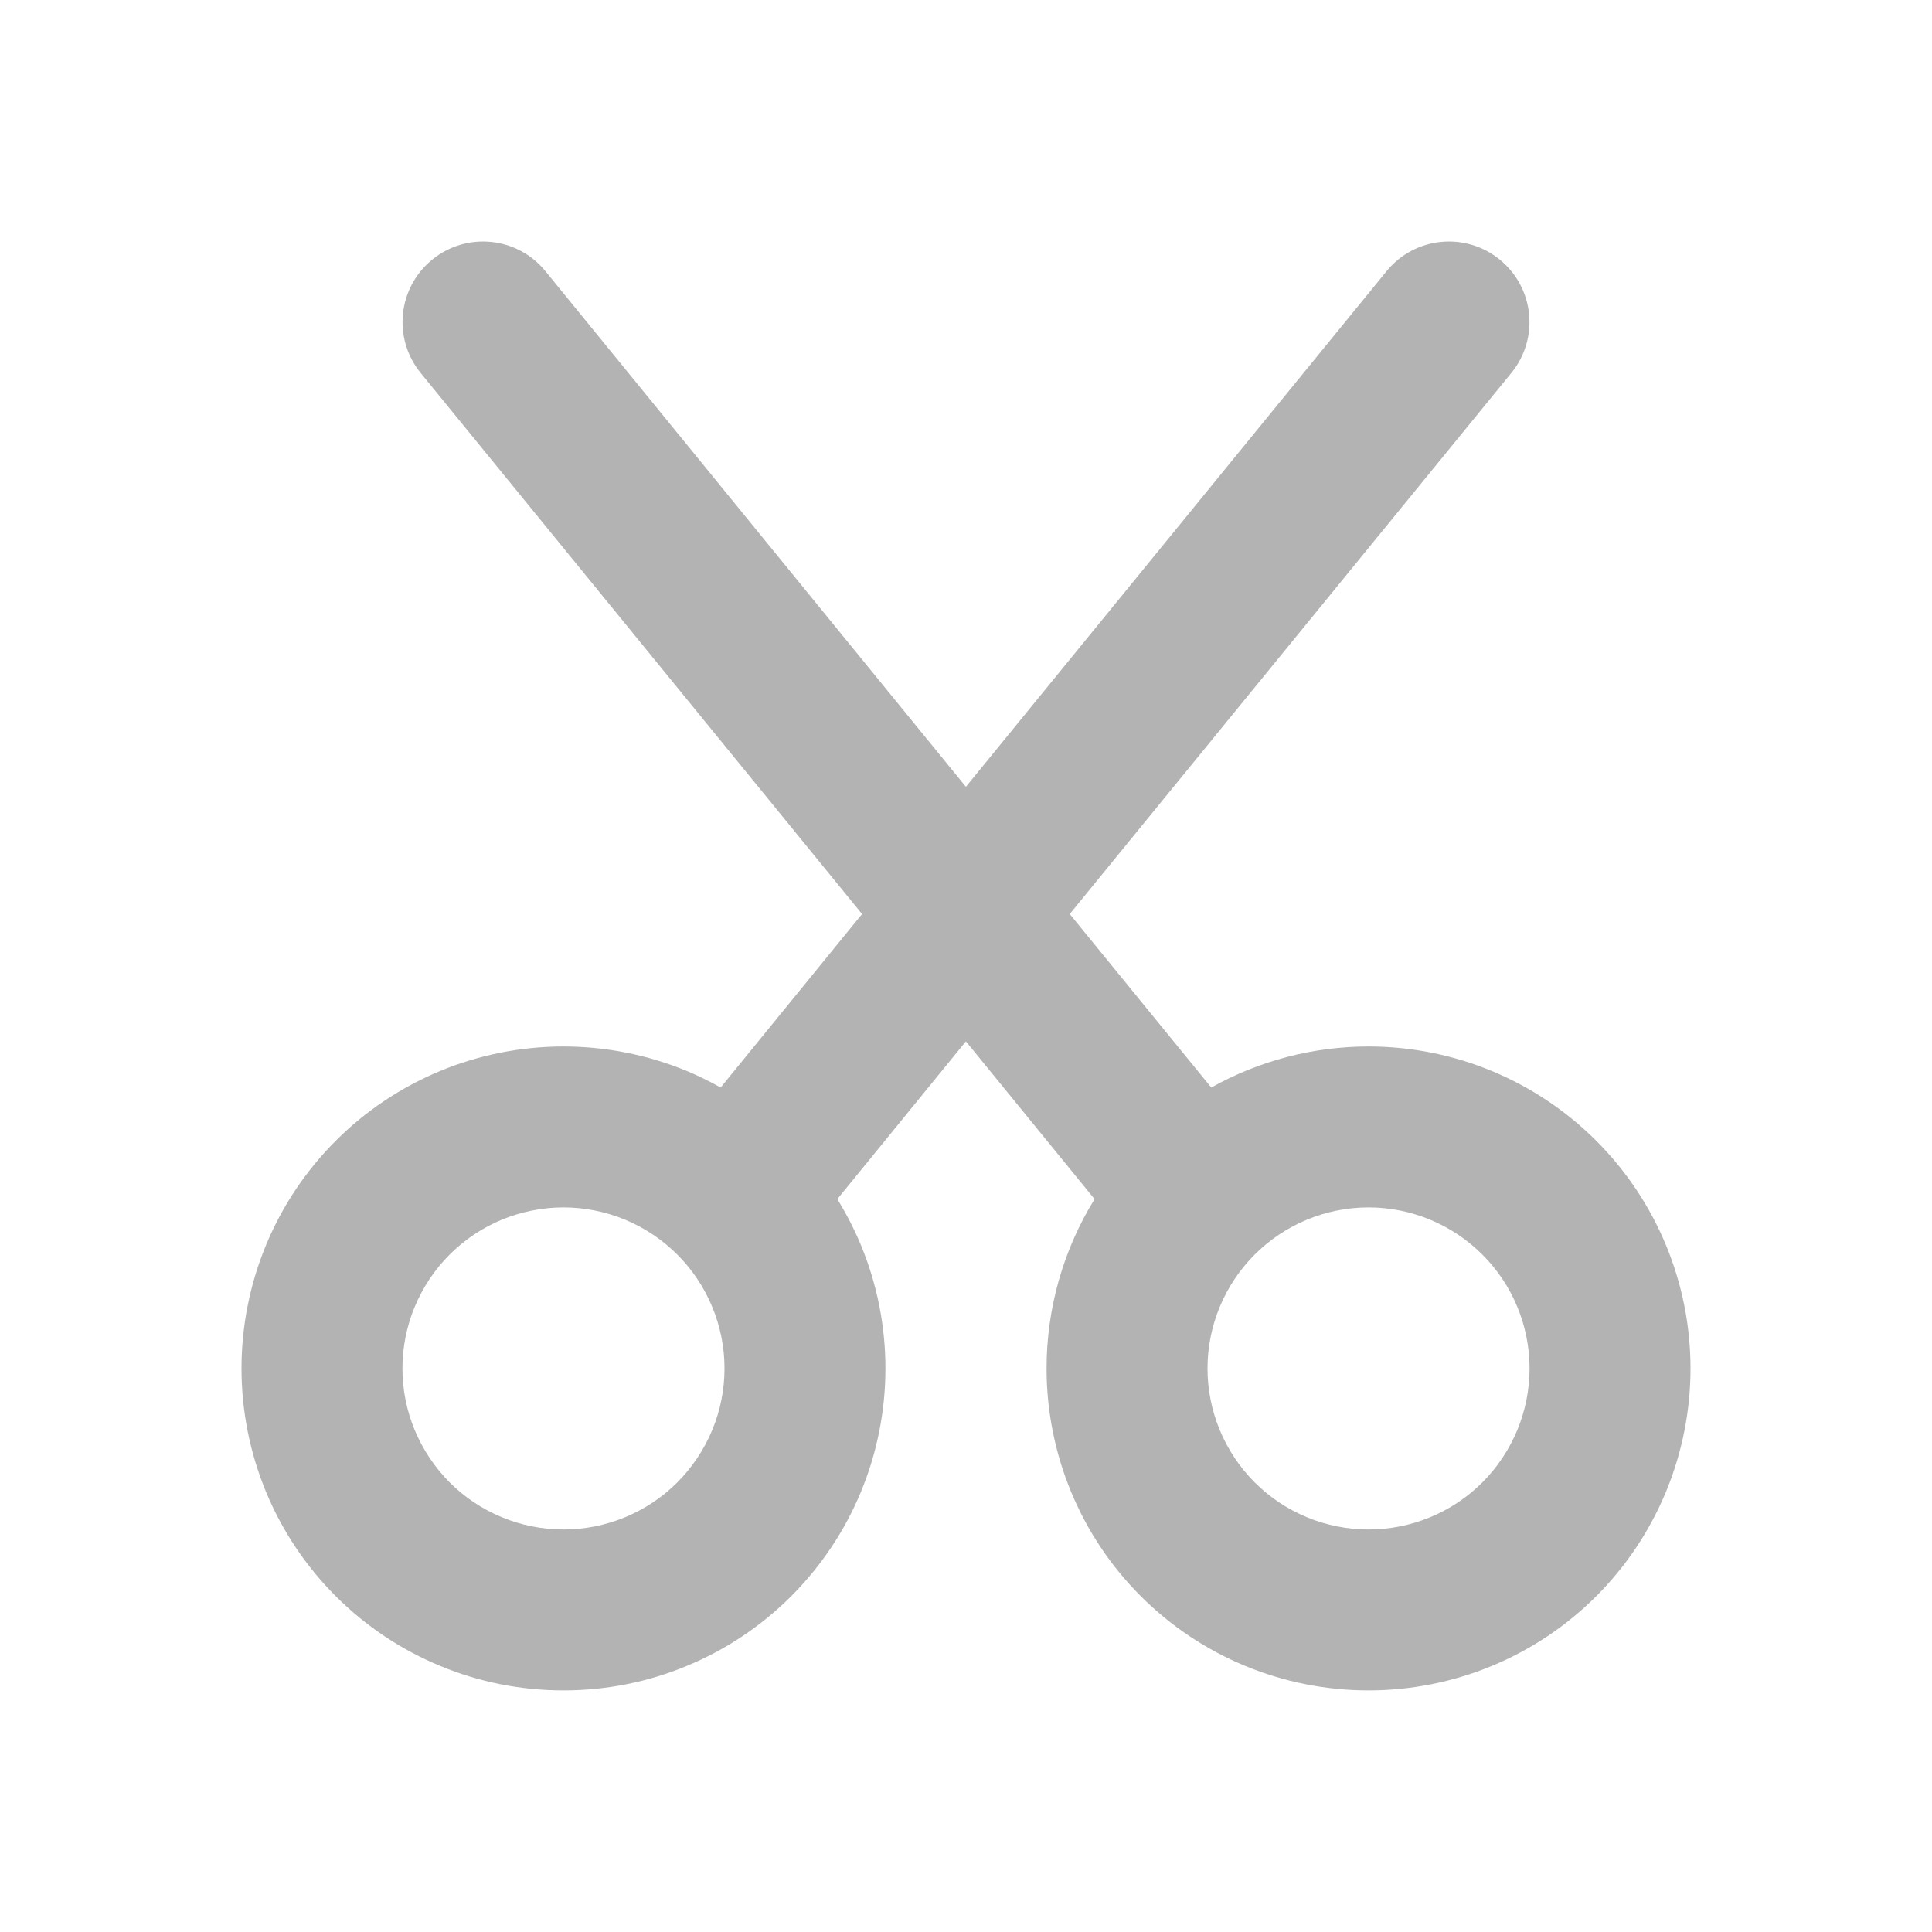
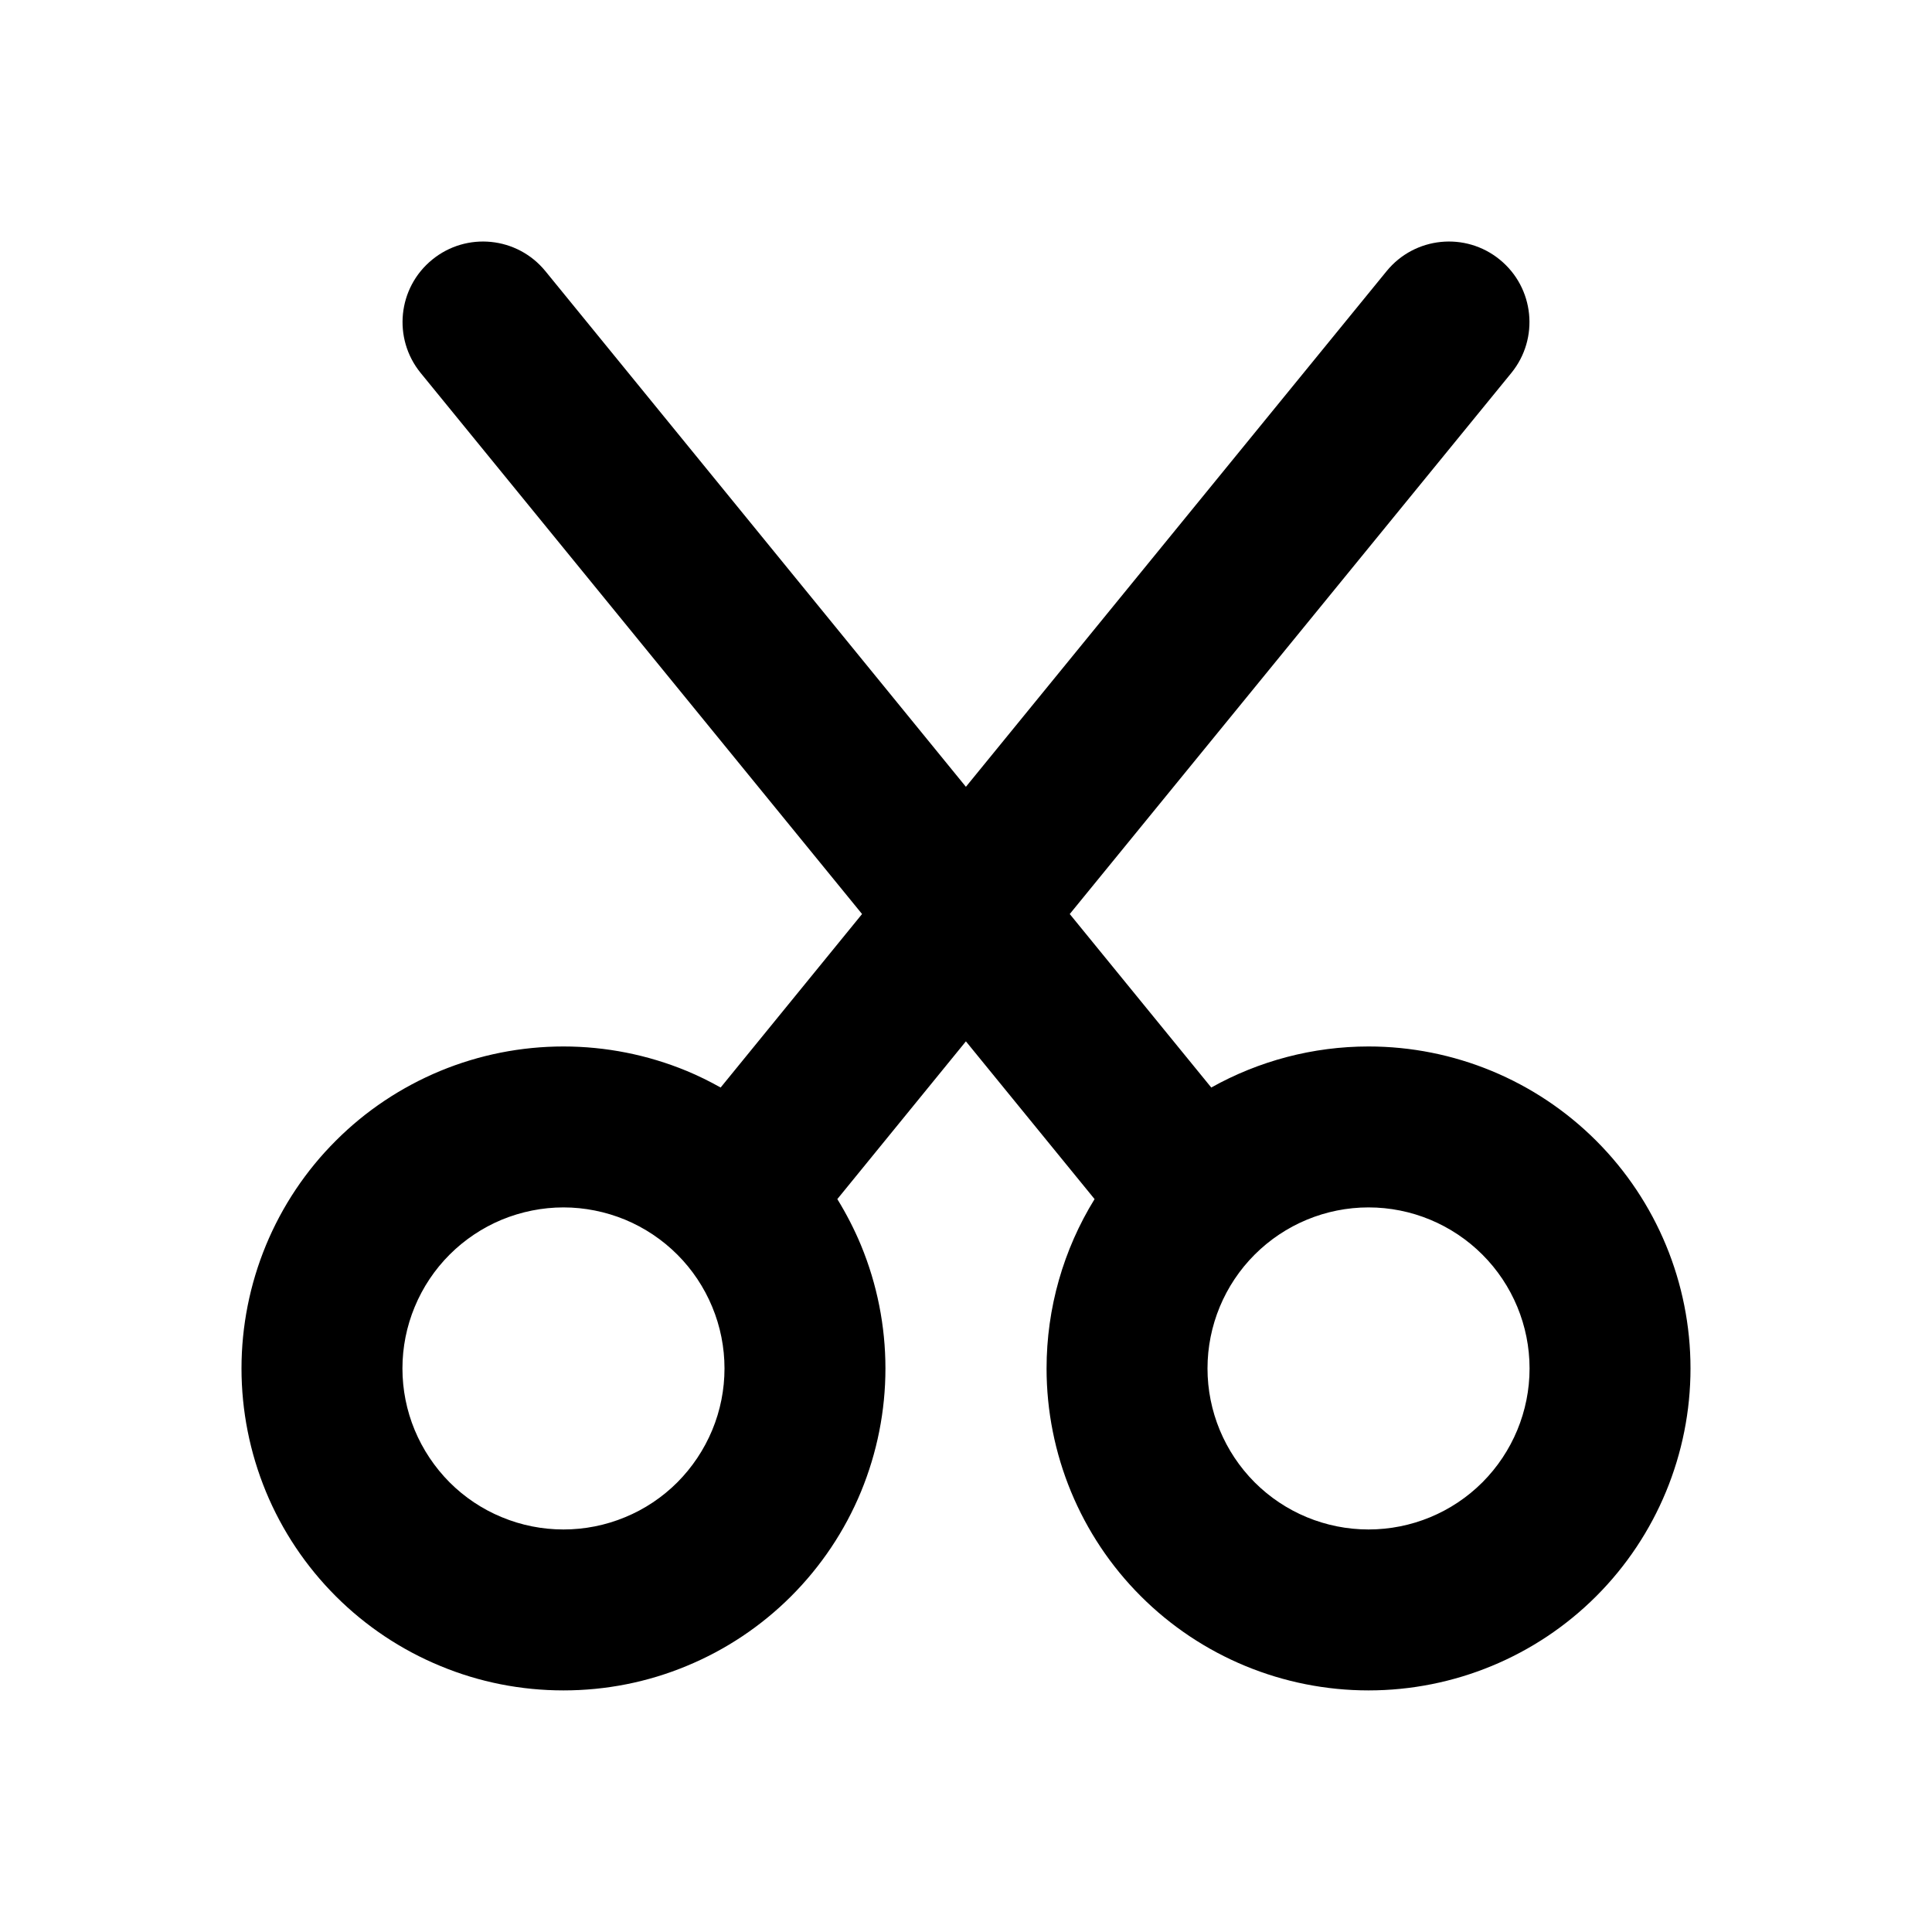
<svg xmlns="http://www.w3.org/2000/svg" width="20" height="20" viewBox="0 0 20 20" fill="none">
-   <path d="M14.354 2.807C14.645 2.45 15.17 2.397 15.526 2.688C15.883 2.979 15.936 3.503 15.646 3.86L11.074 9.462L12.539 11.258C13.032 10.982 13.592 10.833 14.167 10.833C15.051 10.833 15.899 11.184 16.524 11.809C17.149 12.434 17.5 13.282 17.5 14.166C17.5 15.05 17.149 15.899 16.524 16.524C15.899 17.149 15.051 17.499 14.167 17.499C13.283 17.499 12.435 17.149 11.81 16.524C11.184 15.899 10.834 15.05 10.834 14.166C10.834 13.542 11.008 12.936 11.331 12.413L9.999 10.78L8.668 12.413C8.762 12.566 8.844 12.725 8.913 12.891C9.08 13.295 9.166 13.729 9.166 14.166C9.166 14.604 9.08 15.037 8.913 15.442C8.746 15.846 8.5 16.214 8.19 16.524C7.881 16.833 7.513 17.079 7.108 17.246C6.704 17.414 6.271 17.499 5.833 17.499C5.395 17.499 4.962 17.414 4.558 17.246C4.153 17.079 3.785 16.833 3.476 16.524C3.166 16.214 2.92 15.846 2.753 15.442C2.586 15.037 2.5 14.604 2.5 14.166C2.5 13.729 2.586 13.295 2.753 12.891C2.92 12.487 3.166 12.118 3.476 11.809C3.785 11.499 4.153 11.254 4.558 11.086C4.962 10.919 5.395 10.833 5.833 10.833C6.27 10.833 6.704 10.919 7.108 11.086C7.229 11.136 7.346 11.194 7.46 11.258L8.924 9.462L4.354 3.86C4.064 3.503 4.117 2.979 4.474 2.688C4.83 2.397 5.355 2.45 5.646 2.807L9.999 8.145L14.354 2.807ZM5.833 12.499C5.614 12.499 5.397 12.543 5.195 12.626C4.993 12.71 4.809 12.833 4.654 12.988C4.5 13.142 4.377 13.326 4.293 13.529C4.209 13.731 4.166 13.948 4.166 14.166C4.166 14.385 4.209 14.602 4.293 14.804C4.377 15.006 4.5 15.19 4.654 15.345C4.809 15.5 4.993 15.623 5.195 15.706C5.397 15.79 5.614 15.833 5.833 15.833C6.052 15.833 6.269 15.79 6.471 15.706C6.673 15.623 6.857 15.5 7.012 15.345C7.166 15.19 7.289 15.006 7.373 14.804C7.457 14.602 7.5 14.385 7.5 14.166C7.5 13.948 7.457 13.731 7.373 13.529C7.289 13.326 7.166 13.142 7.012 12.988C6.857 12.833 6.673 12.71 6.471 12.626C6.269 12.543 6.052 12.499 5.833 12.499ZM14.167 12.499C13.725 12.499 13.301 12.675 12.988 12.988C12.676 13.3 12.5 13.724 12.5 14.166C12.5 14.608 12.676 15.032 12.988 15.345C13.301 15.658 13.725 15.833 14.167 15.833C14.609 15.833 15.033 15.658 15.346 15.345C15.658 15.032 15.834 14.608 15.834 14.166C15.834 13.724 15.658 13.3 15.346 12.988C15.033 12.675 14.609 12.499 14.167 12.499Z" fill="black" fill-opacity="0.3" />
+   <path d="M14.354 2.807C14.645 2.45 15.17 2.397 15.526 2.688C15.883 2.979 15.936 3.503 15.646 3.86L11.074 9.462L12.539 11.258C13.032 10.982 13.592 10.833 14.167 10.833C15.051 10.833 15.899 11.184 16.524 11.809C17.149 12.434 17.5 13.282 17.5 14.166C17.5 15.05 17.149 15.899 16.524 16.524C15.899 17.149 15.051 17.499 14.167 17.499C13.283 17.499 12.435 17.149 11.81 16.524C11.184 15.899 10.834 15.05 10.834 14.166C10.834 13.542 11.008 12.936 11.331 12.413L9.999 10.78L8.668 12.413C8.762 12.566 8.844 12.725 8.913 12.891C9.08 13.295 9.166 13.729 9.166 14.166C9.166 14.604 9.08 15.037 8.913 15.442C8.746 15.846 8.5 16.214 8.19 16.524C7.881 16.833 7.513 17.079 7.108 17.246C6.704 17.414 6.271 17.499 5.833 17.499C5.395 17.499 4.962 17.414 4.558 17.246C4.153 17.079 3.785 16.833 3.476 16.524C3.166 16.214 2.92 15.846 2.753 15.442C2.586 15.037 2.5 14.604 2.5 14.166C2.5 13.729 2.586 13.295 2.753 12.891C2.92 12.487 3.166 12.118 3.476 11.809C3.785 11.499 4.153 11.254 4.558 11.086C4.962 10.919 5.395 10.833 5.833 10.833C6.27 10.833 6.704 10.919 7.108 11.086C7.229 11.136 7.346 11.194 7.46 11.258L8.924 9.462L4.354 3.86C4.064 3.503 4.117 2.979 4.474 2.688C4.83 2.397 5.355 2.45 5.646 2.807L9.999 8.145L14.354 2.807ZM5.833 12.499C5.614 12.499 5.397 12.543 5.195 12.626C4.993 12.71 4.809 12.833 4.654 12.988C4.5 13.142 4.377 13.326 4.293 13.529C4.209 13.731 4.166 13.948 4.166 14.166C4.166 14.385 4.209 14.602 4.293 14.804C4.377 15.006 4.5 15.19 4.654 15.345C4.809 15.5 4.993 15.623 5.195 15.706C5.397 15.79 5.614 15.833 5.833 15.833C6.052 15.833 6.269 15.79 6.471 15.706C6.673 15.623 6.857 15.5 7.012 15.345C7.166 15.19 7.289 15.006 7.373 14.804C7.457 14.602 7.5 14.385 7.5 14.166C7.5 13.948 7.457 13.731 7.373 13.529C7.289 13.326 7.166 13.142 7.012 12.988C6.857 12.833 6.673 12.71 6.471 12.626C6.269 12.543 6.052 12.499 5.833 12.499ZM14.167 12.499C13.725 12.499 13.301 12.675 12.988 12.988C12.676 13.3 12.5 13.724 12.5 14.166C12.5 14.608 12.676 15.032 12.988 15.345C13.301 15.658 13.725 15.833 14.167 15.833C14.609 15.833 15.033 15.658 15.346 15.345C15.658 15.032 15.834 14.608 15.834 14.166C15.834 13.724 15.658 13.3 15.346 12.988C15.033 12.675 14.609 12.499 14.167 12.499Z" fill="black" />
</svg>
